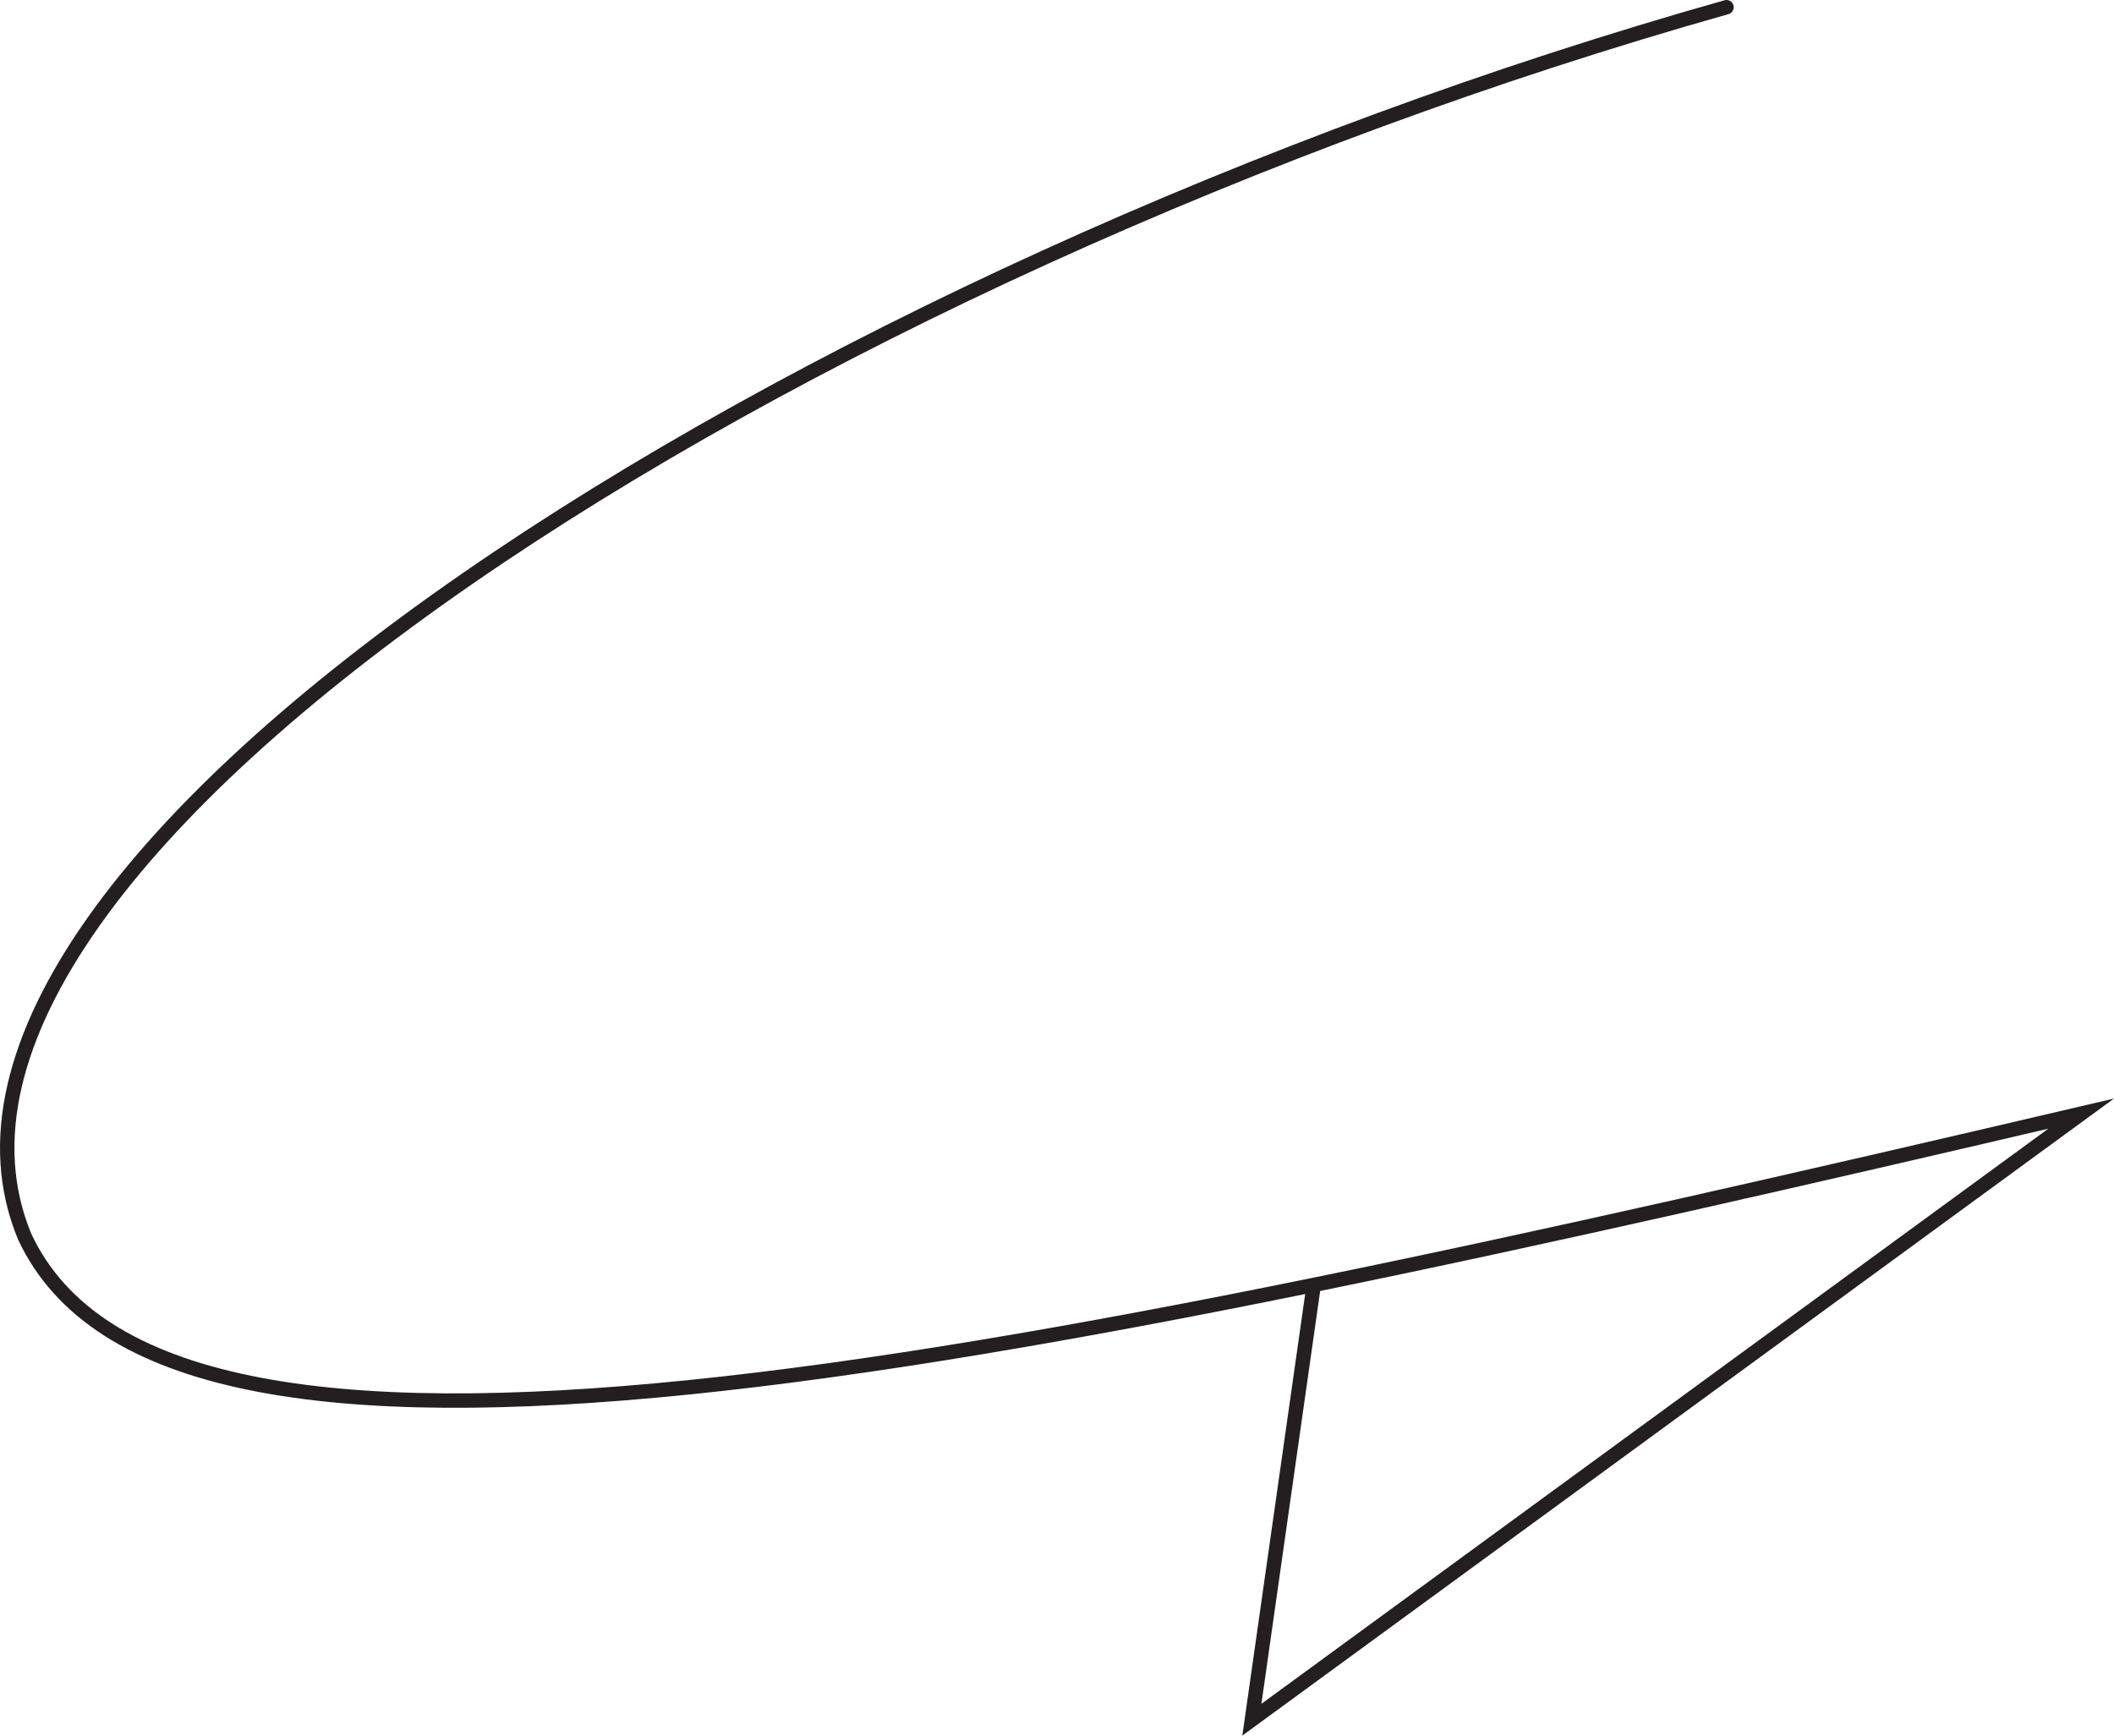
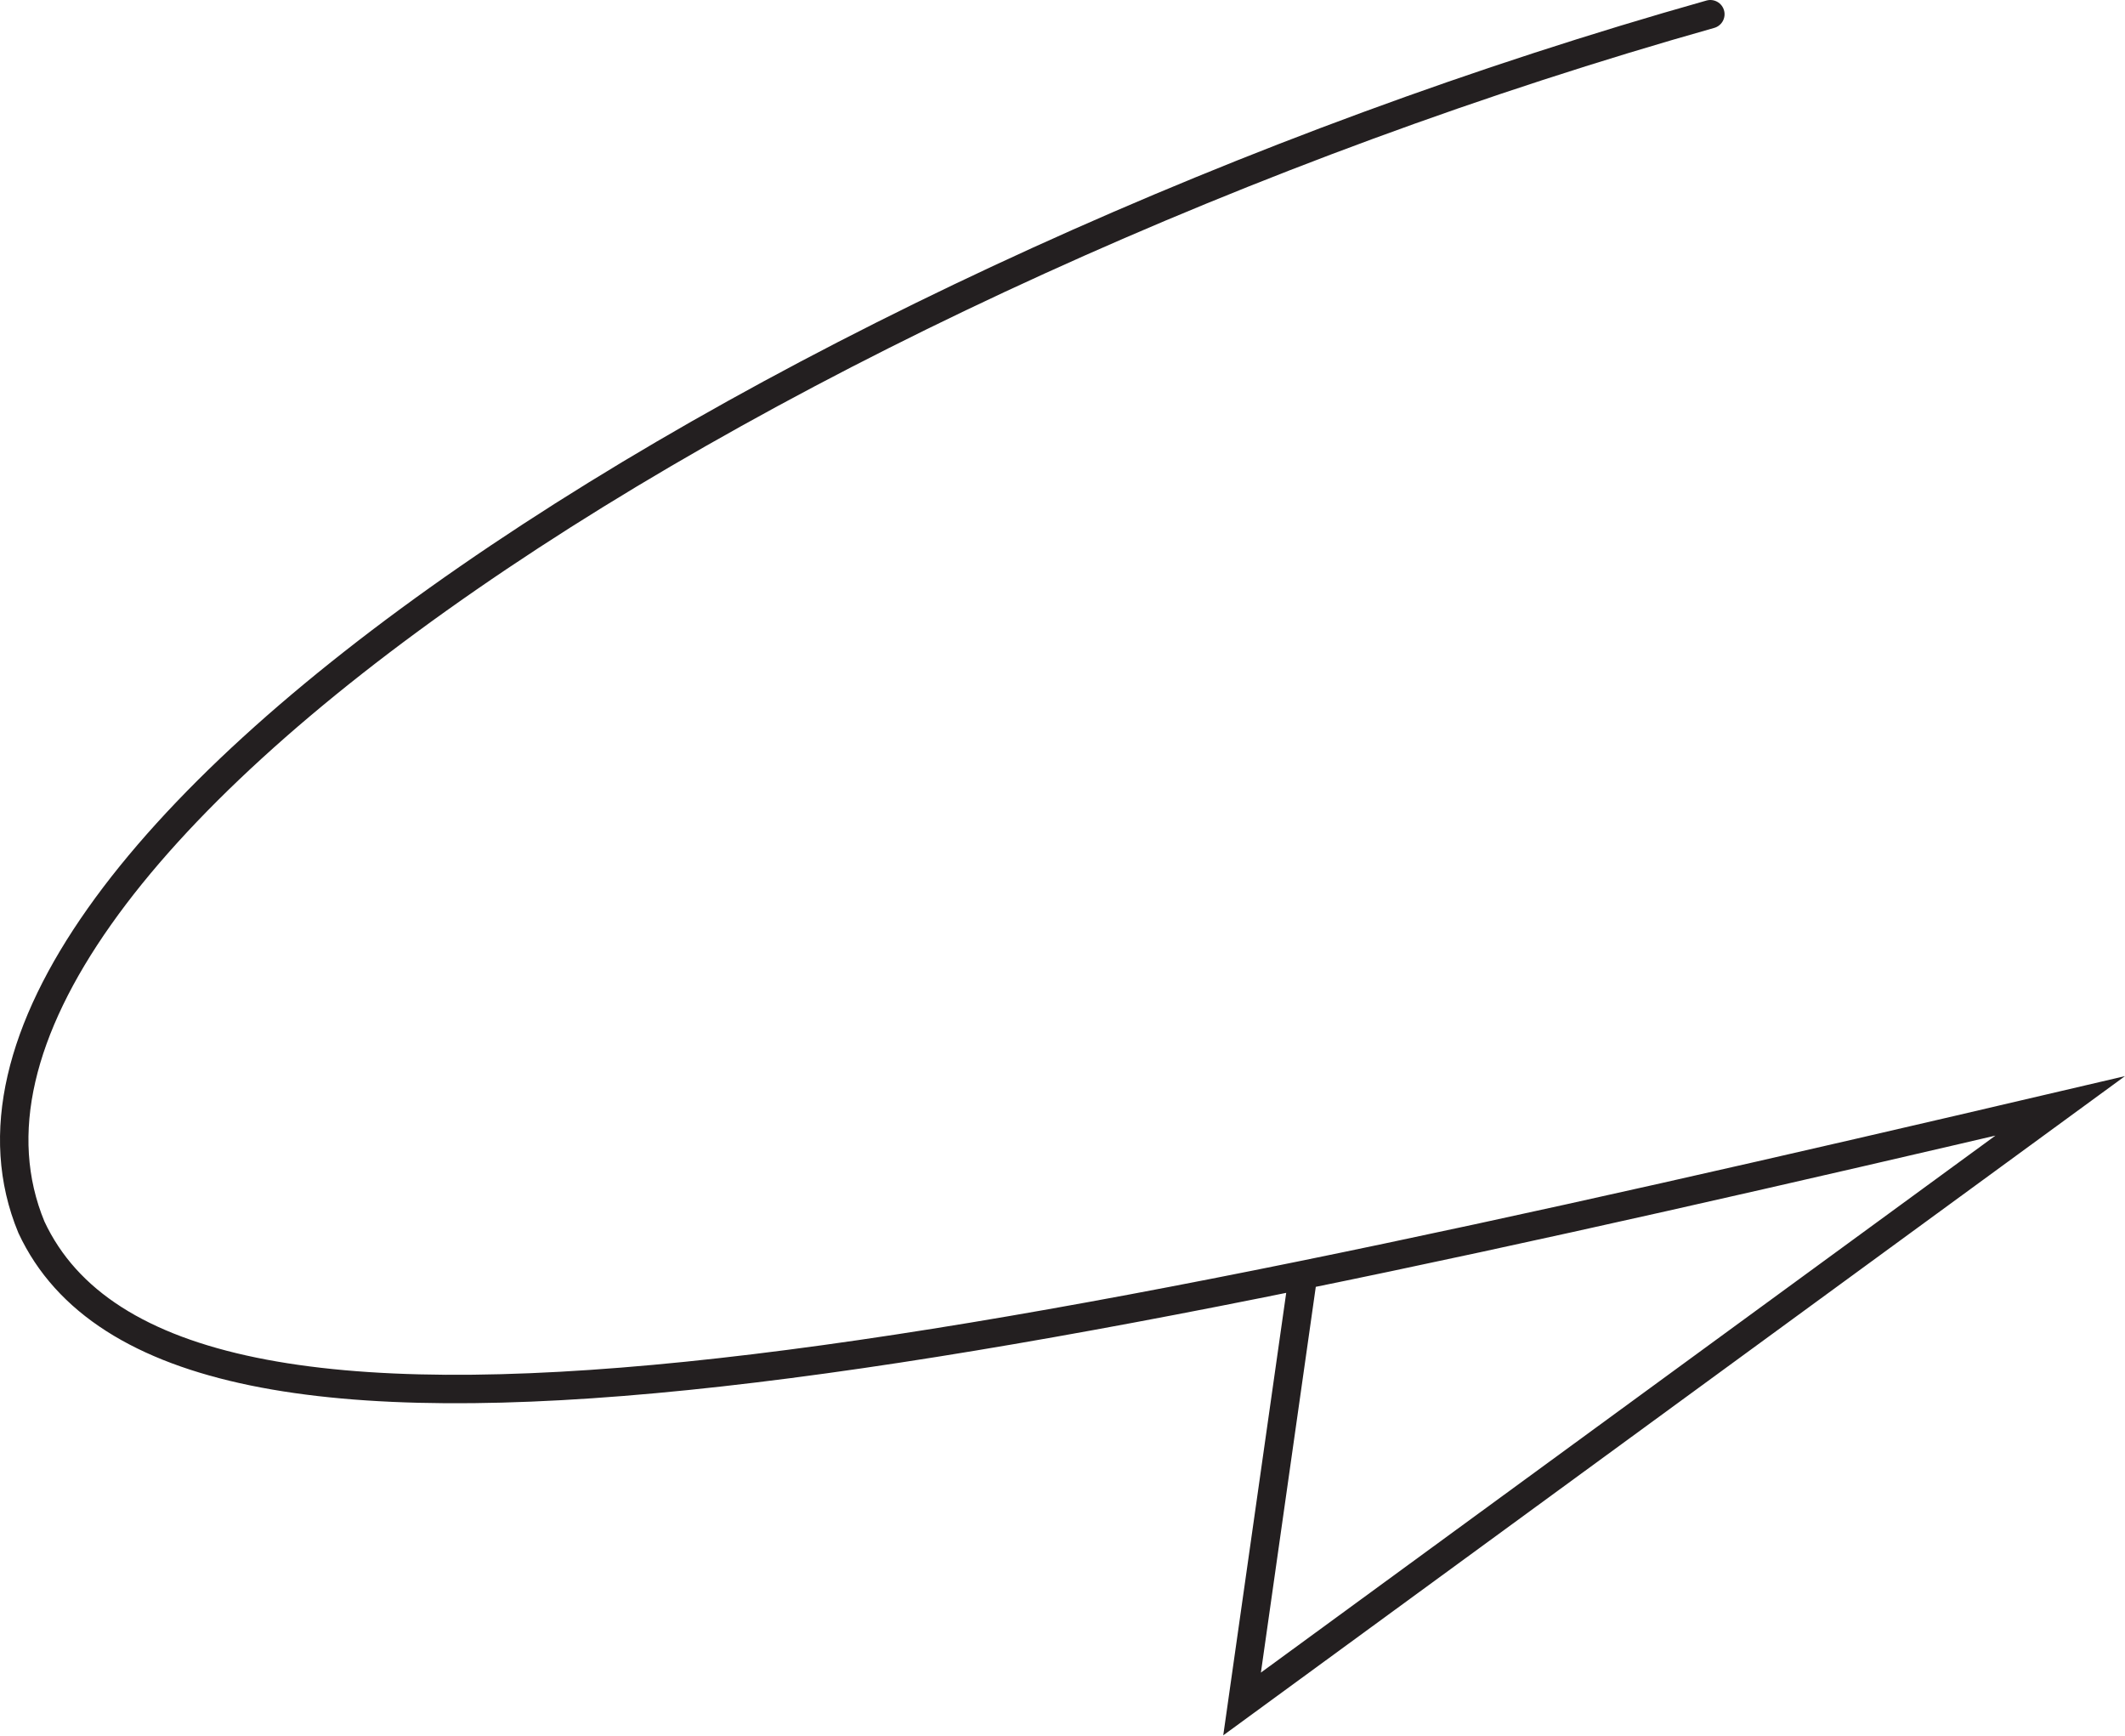
- <svg xmlns="http://www.w3.org/2000/svg" id="Layer_1" data-name="Layer 1" viewBox="0 0 293.34 240.84">
+ <svg xmlns="http://www.w3.org/2000/svg" id="Layer_1" data-name="Layer 1" viewBox="0 0 298.898 244.047">
  <defs>
-     <style>.cls-1{fill:none;stroke:#231f20;stroke-linecap:round;stroke-miterlimit:10;stroke-width:2px;}</style>
+     <style>.cls-1{fill:none;stroke:#231f20;stroke-linecap:round;stroke-miterlimit:10;stroke-width:4px;}</style>
  </defs>
  <g id="Arrows">
    <g id="Arrows_of_Motion" data-name="Arrows of Motion">
      <g id="Mountain_Fold" data-name="Mountain Fold">
-         <path class="cls-1" d="M172.09,212.18l-8.58,60.29,115.07-84.1C124.19,224.49,13,247.82-6.78,205.43-28.52,152.94,100.09,71.32,229.37,34.84" transform="translate(10.2 -33.84)" />
+         <path class="cls-1" d="M151.353,173.568l-8.58,60.293,115.072-84.109C103.456,185.874-7.763,209.2-27.517,166.815-49.257,114.329,79.357,32.707,208.638-3.773" transform="translate(31.935 5.773)" />
      </g>
    </g>
  </g>
</svg>
